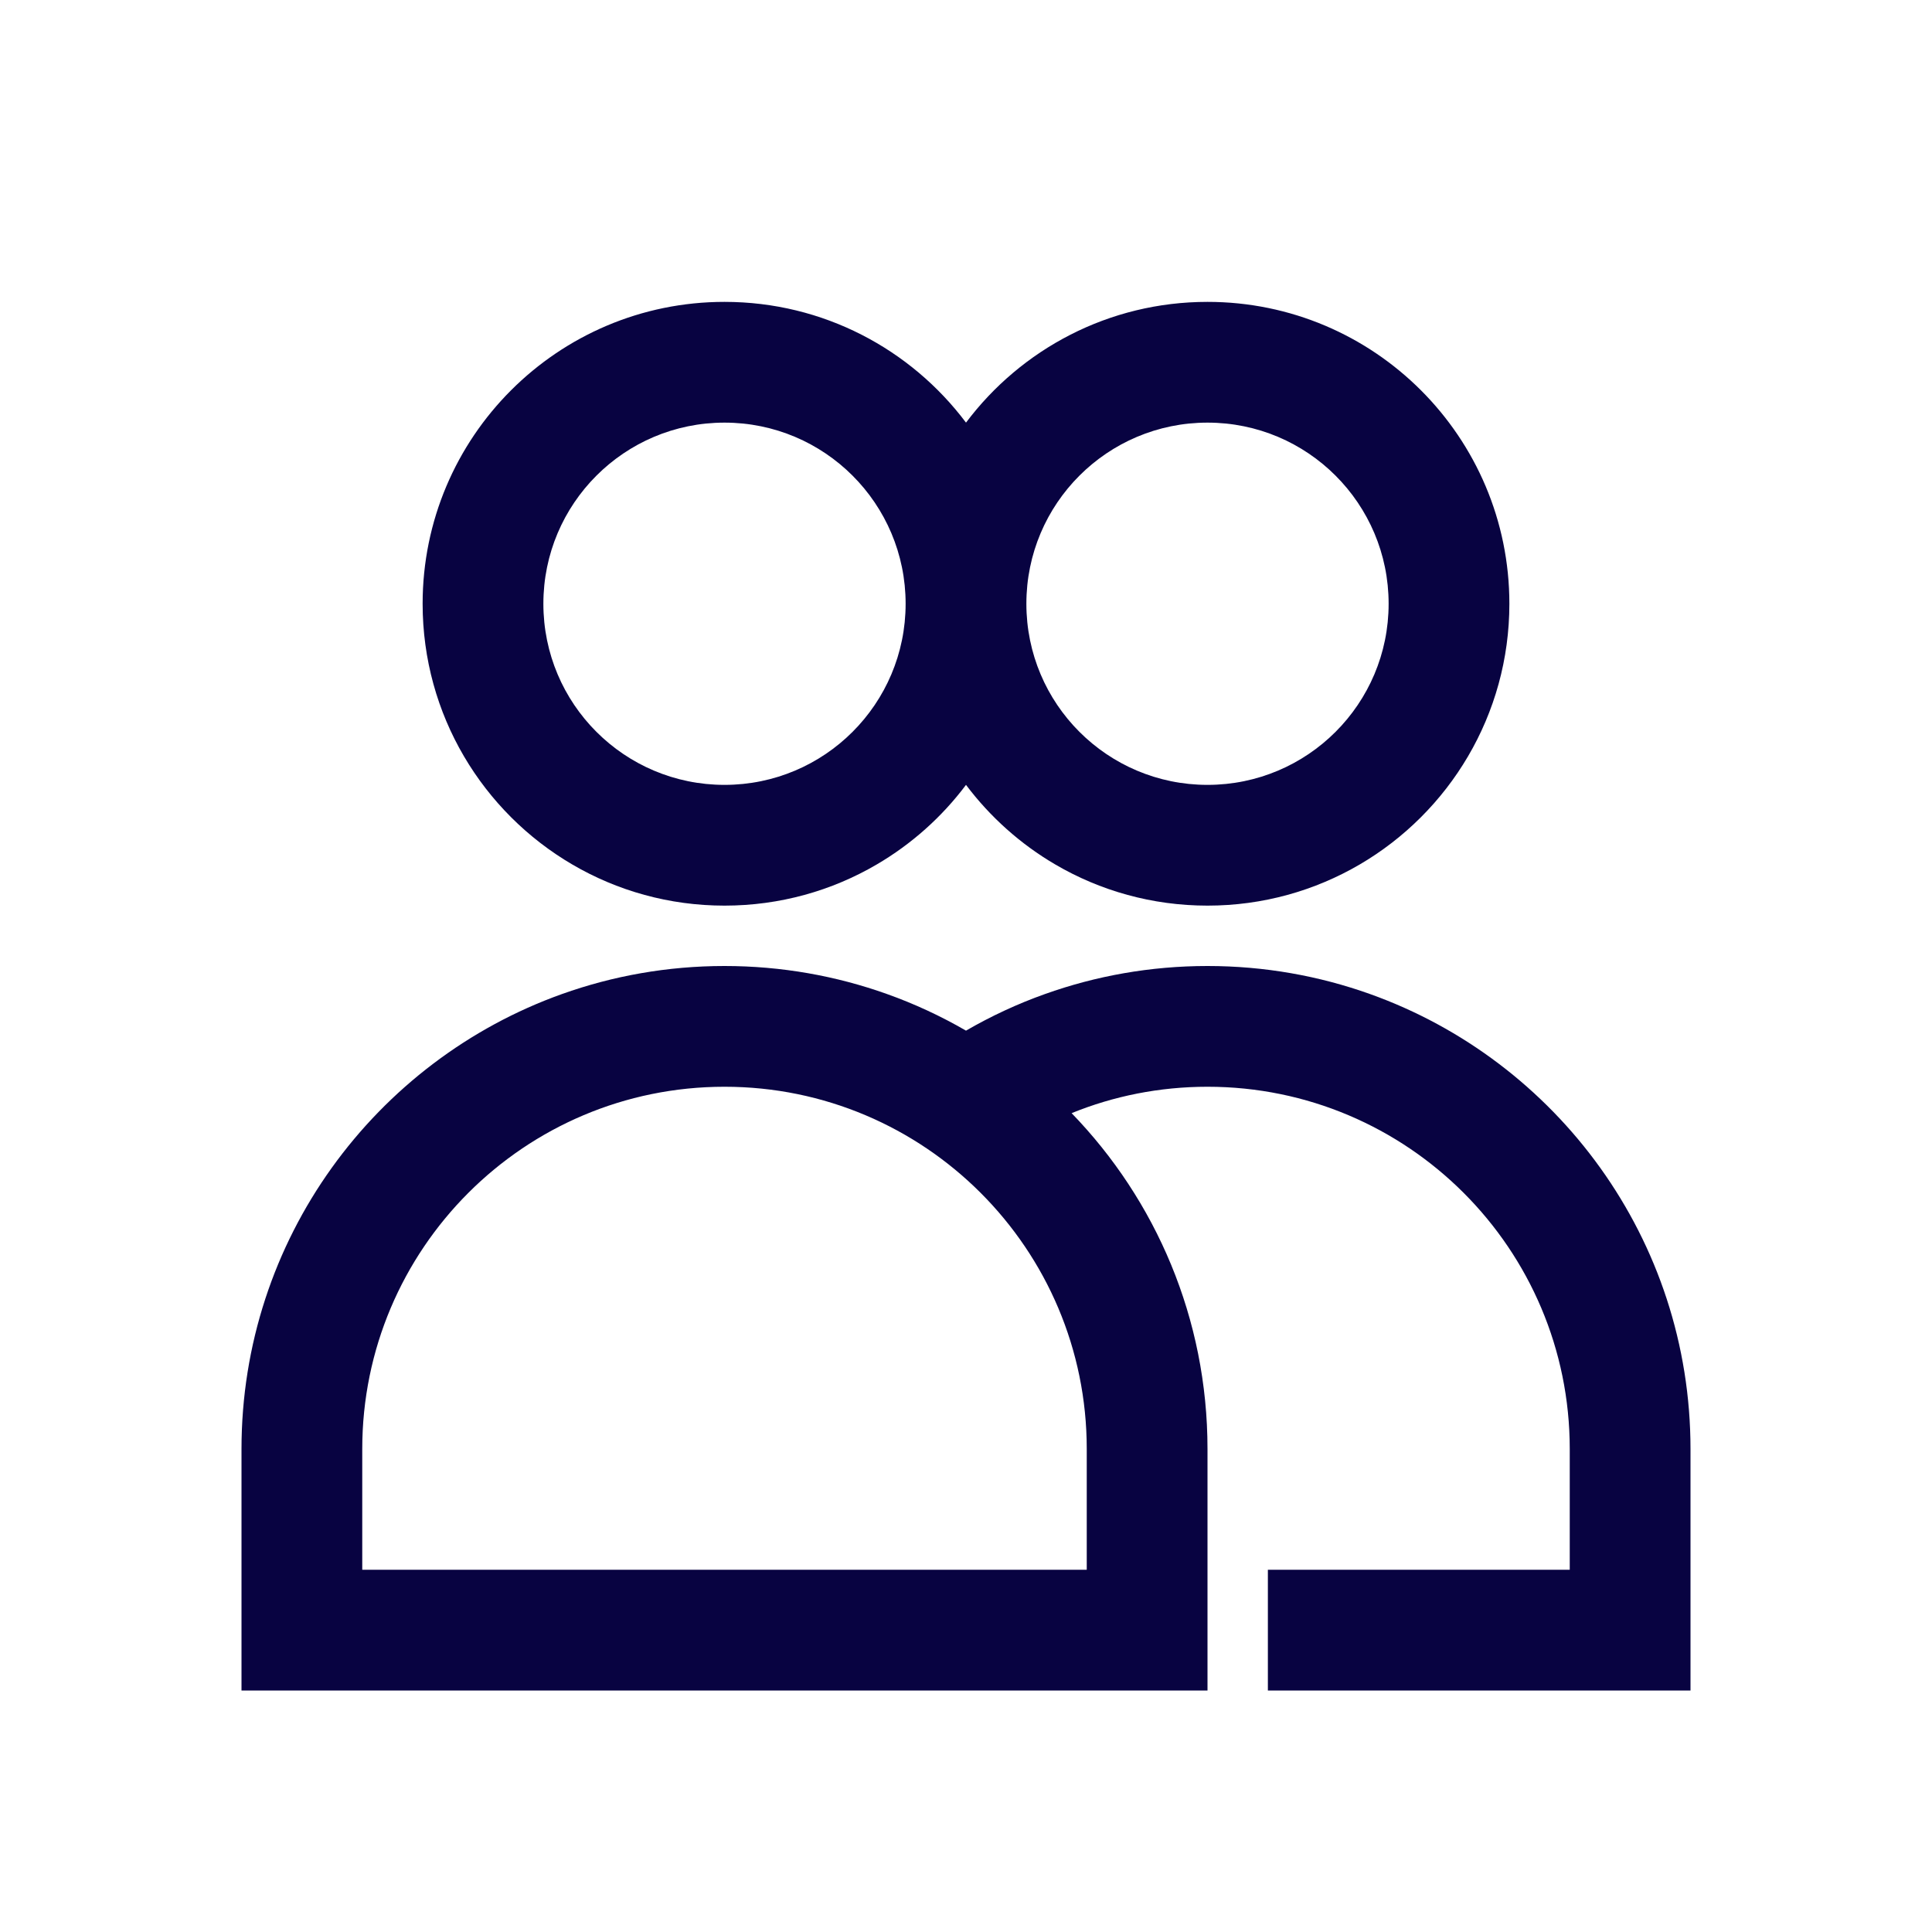
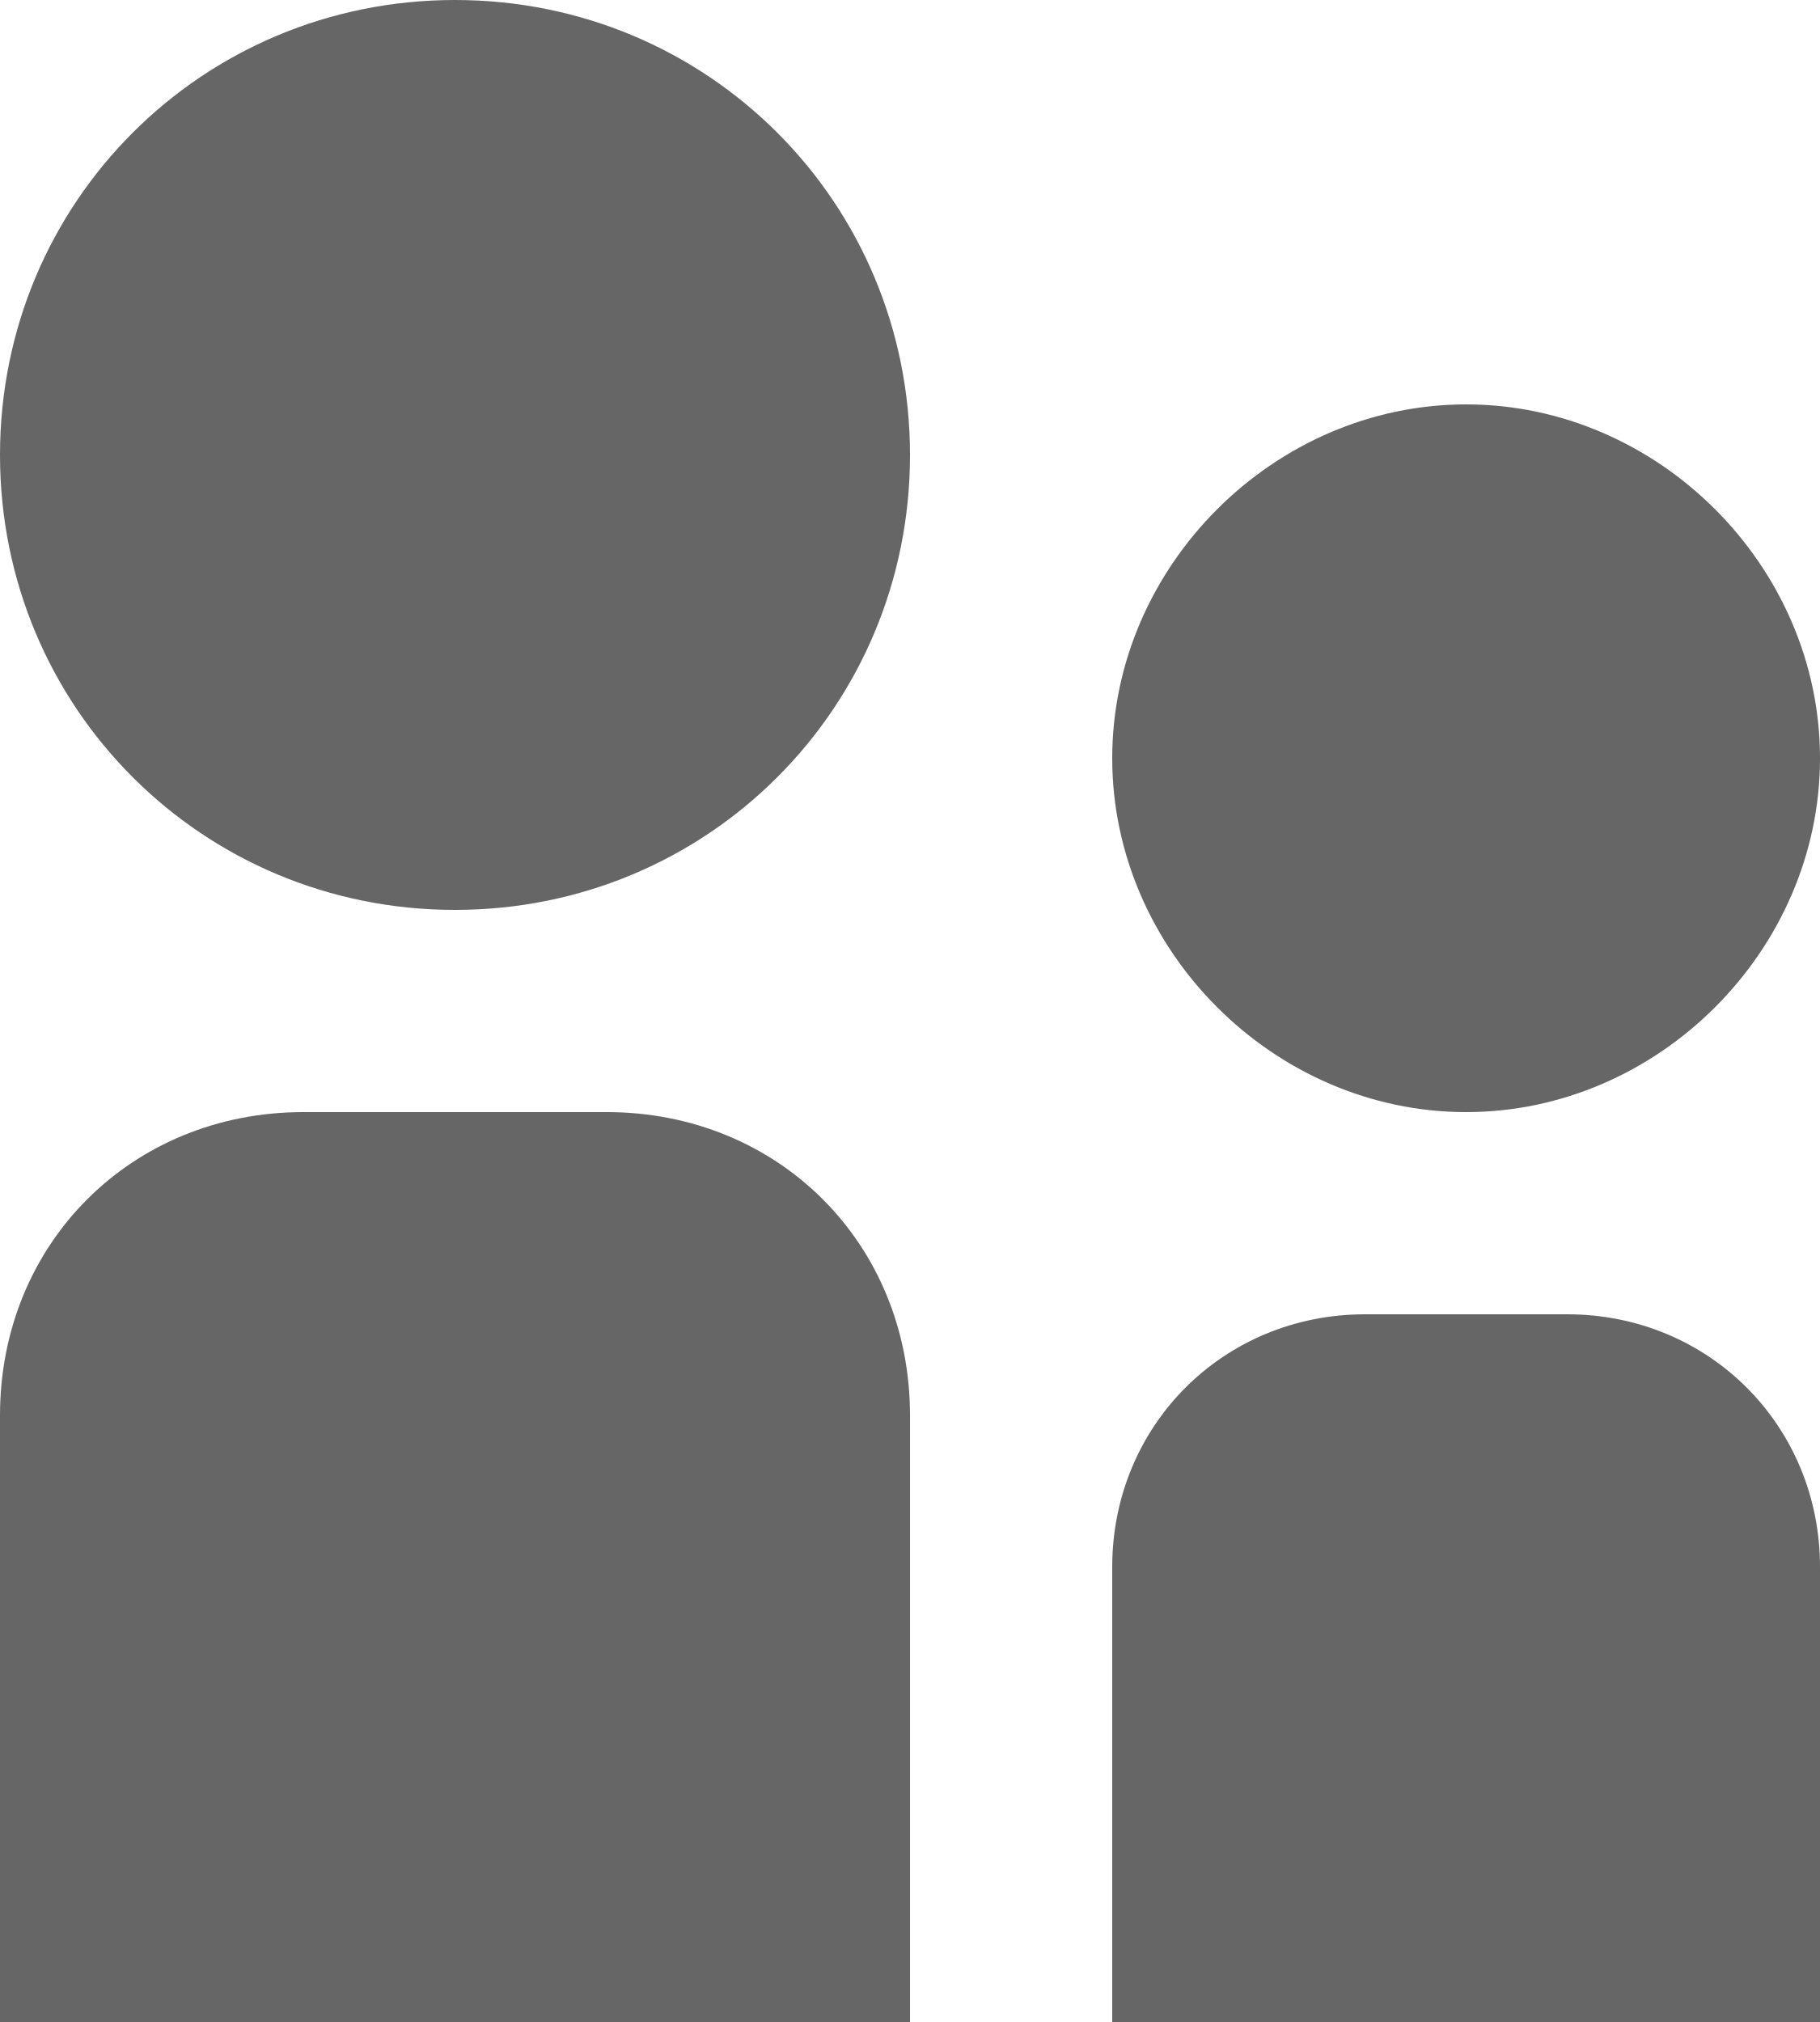
- <svg xmlns="http://www.w3.org/2000/svg" width="800px" height="800px" viewBox="0 0 24 24" fill="none">
-   <path fill-rule="evenodd" clip-rule="evenodd" d="M3 18C3 15.395 4.661 13.177 6.982 12.348C7.612 12.123 8.292 12 9 12C9.708 12 10.388 12.123 11.018 12.348C11.361 12.47 11.689 12.623 12 12.803C12.311 12.623 12.639 12.47 12.982 12.348C13.612 12.123 14.292 12 15 12C15.708 12 16.388 12.123 17.018 12.348C19.339 13.177 21 15.395 21 18V21H15.75V19.5H19.5V18C19.5 15.515 17.485 13.5 15 13.5C14.403 13.5 13.833 13.616 13.312 13.828C14.357 14.907 15 16.378 15 18V21H3V18ZM9 11.25C8.311 11.25 7.665 11.064 7.111 10.74C5.998 10.09 5.25 8.882 5.25 7.5C5.25 5.429 6.929 3.75 9 3.75C10.227 3.75 11.316 4.339 12 5.25C12.684 4.339 13.773 3.75 15 3.75C17.071 3.75 18.75 5.429 18.75 7.5C18.75 8.882 18.002 10.09 16.889 10.74C16.334 11.064 15.689 11.25 15 11.25C14.311 11.25 13.665 11.064 13.111 10.74C12.678 10.487 12.3 10.149 12 9.75C11.7 10.15 11.322 10.487 10.889 10.74C10.335 11.064 9.689 11.25 9 11.25ZM13.5 18V19.5H4.5V18C4.5 15.515 6.515 13.5 9 13.5C11.485 13.5 13.5 15.515 13.5 18ZM11.25 7.5C11.25 8.743 10.243 9.75 9 9.75C7.757 9.75 6.75 8.743 6.75 7.5C6.75 6.257 7.757 5.25 9 5.25C10.243 5.25 11.25 6.257 11.25 7.5ZM15 5.25C13.757 5.25 12.75 6.257 12.75 7.5C12.75 8.743 13.757 9.75 15 9.75C16.243 9.75 17.25 8.743 17.25 7.5C17.25 6.257 16.243 5.25 15 5.25Z" fill="#080341" />
+ <svg xmlns="http://www.w3.org/2000/svg" width="18" height="20" fill="none" focusable="false" class="lazy-loaded" aria-busy="false">
+   <path d="M9 14v6H0v-6c0-1.7 1.3-3 3-3h3c1.7 0 3 1.3 3 3Zm5.5-3c1.9 0 3.5-1.6 3.5-3.5S16.4 4 14.5 4 11 5.6 11 7.5s1.6 3.5 3.5 3.5Zm1 2h-2c-1.4 0-2.5 1.1-2.5 2.5V20h7v-4.5c0-1.4-1.1-2.5-2.5-2.5ZM4.5 0C2 0 0 2 0 4.5S2 9 4.5 9 9 7 9 4.5 7 0 4.5 0Z" fill="#00000099" />
</svg>
